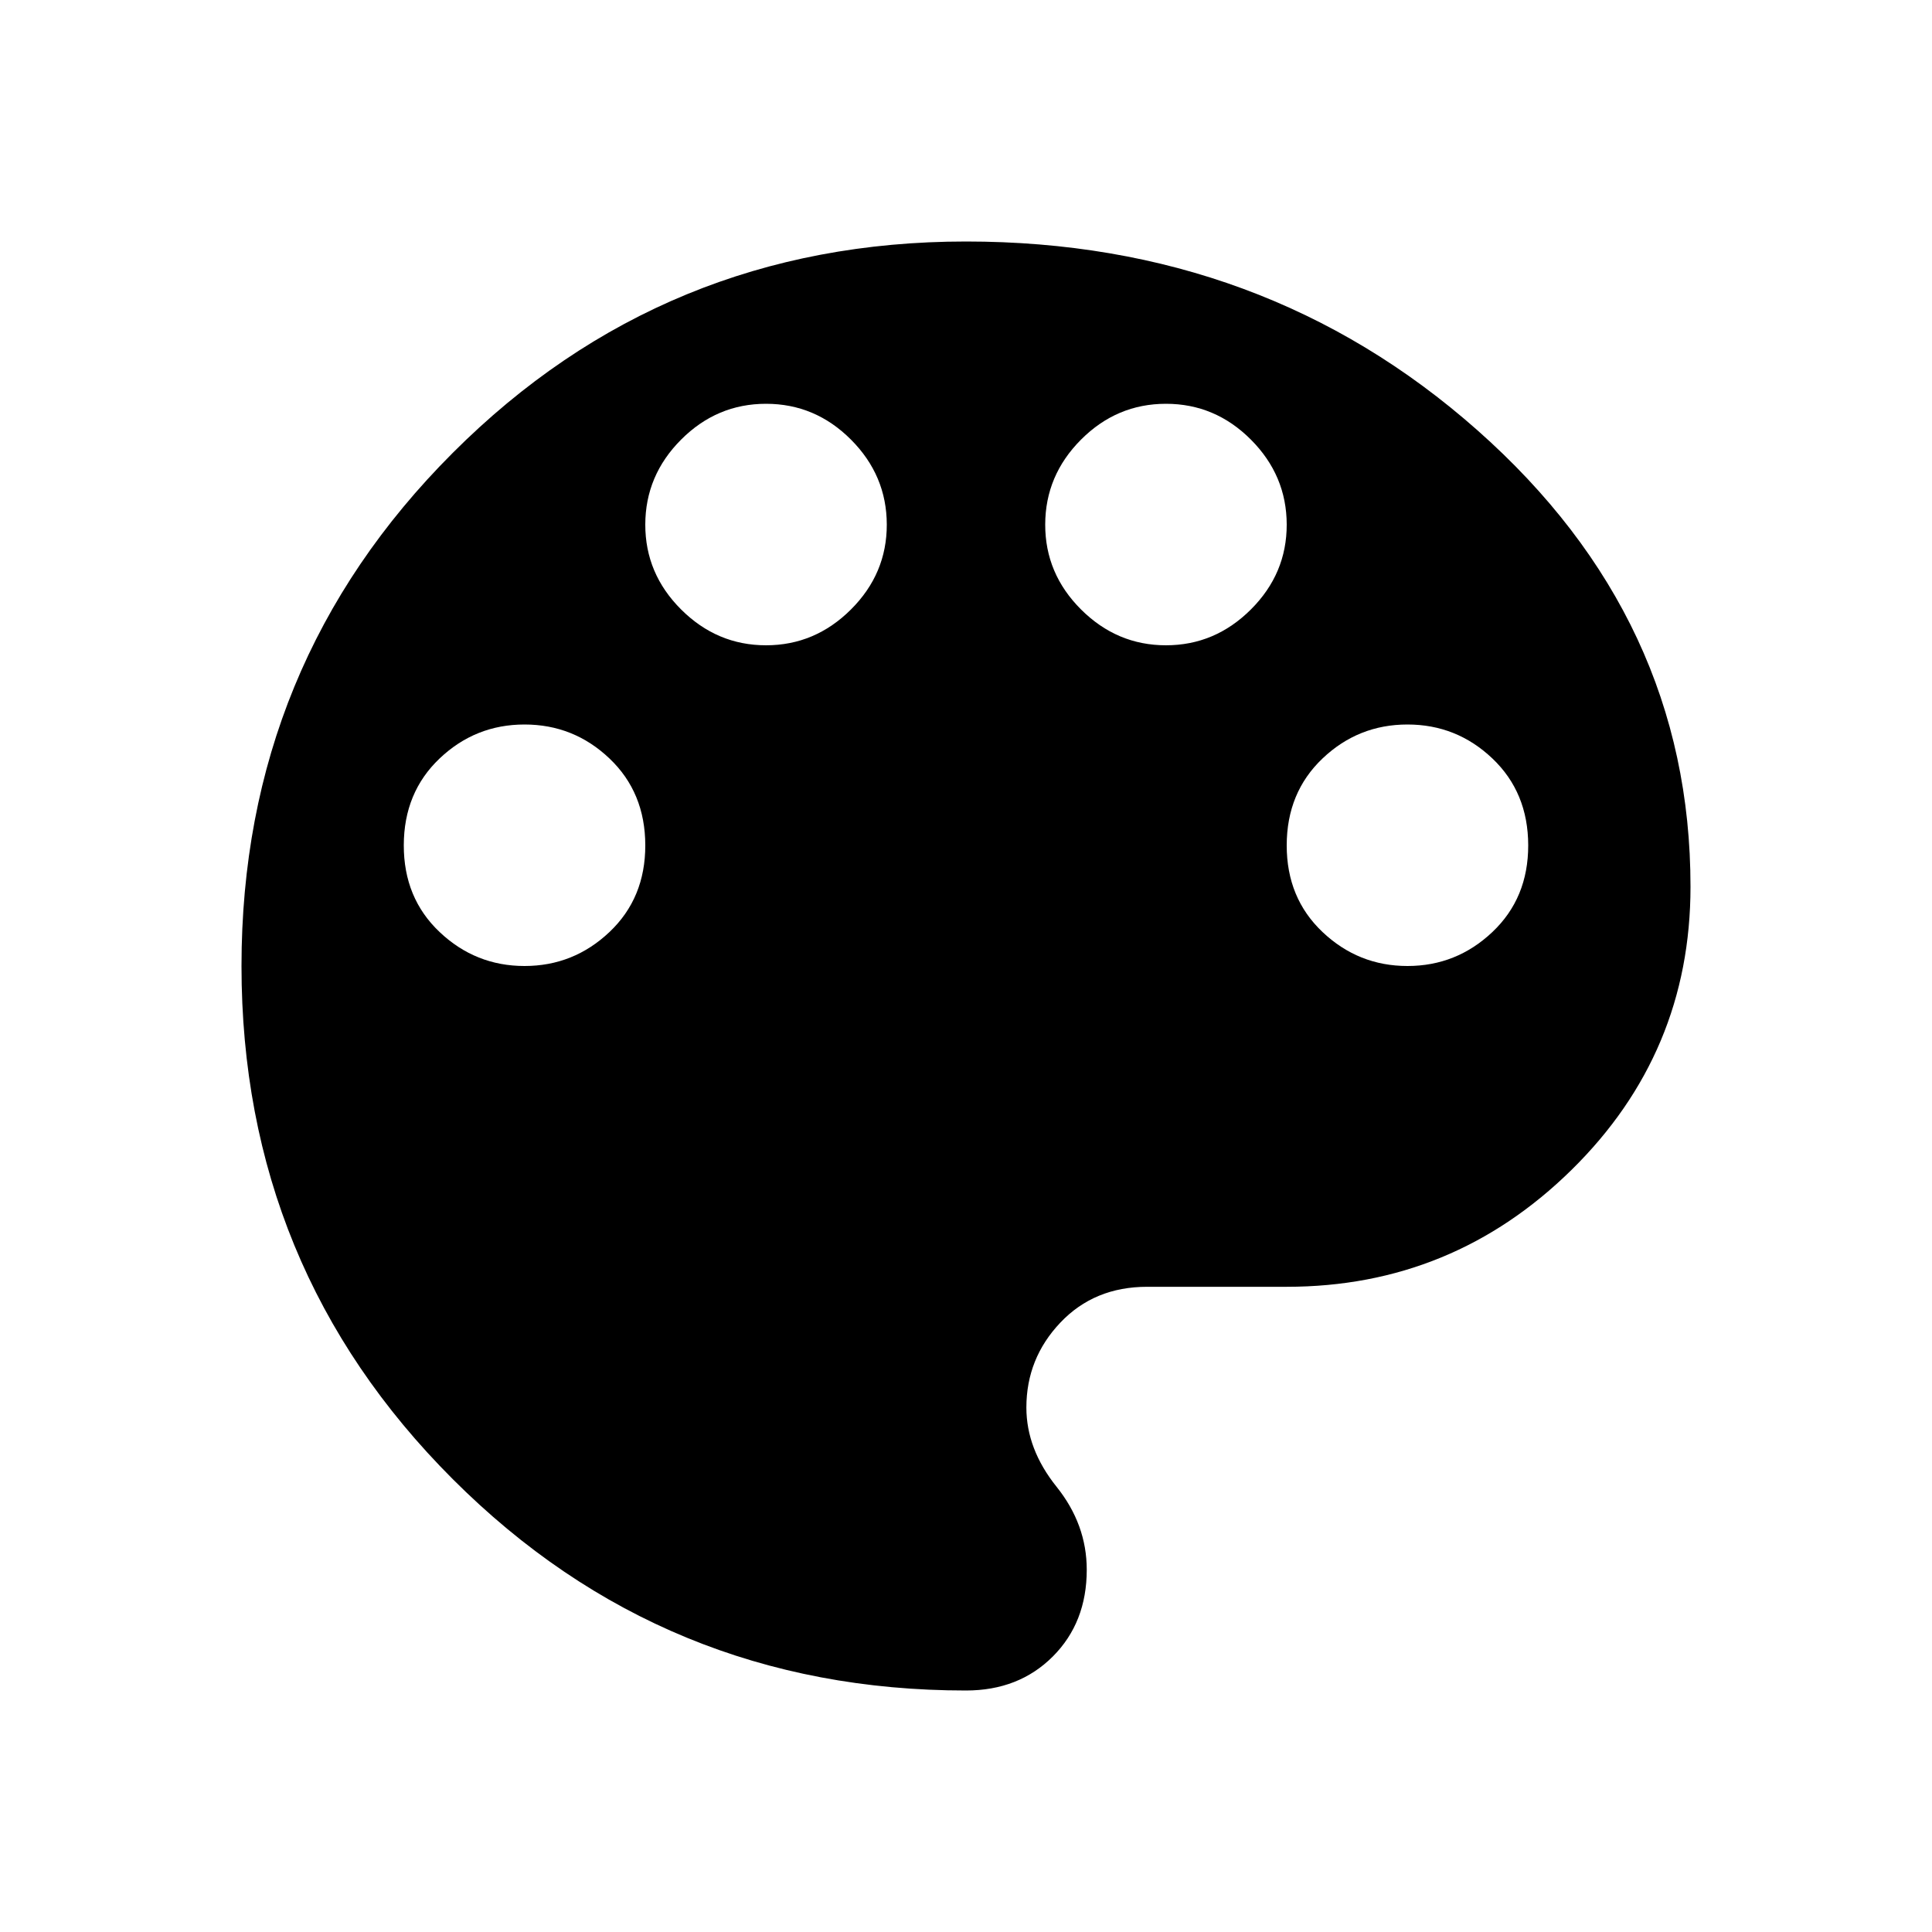
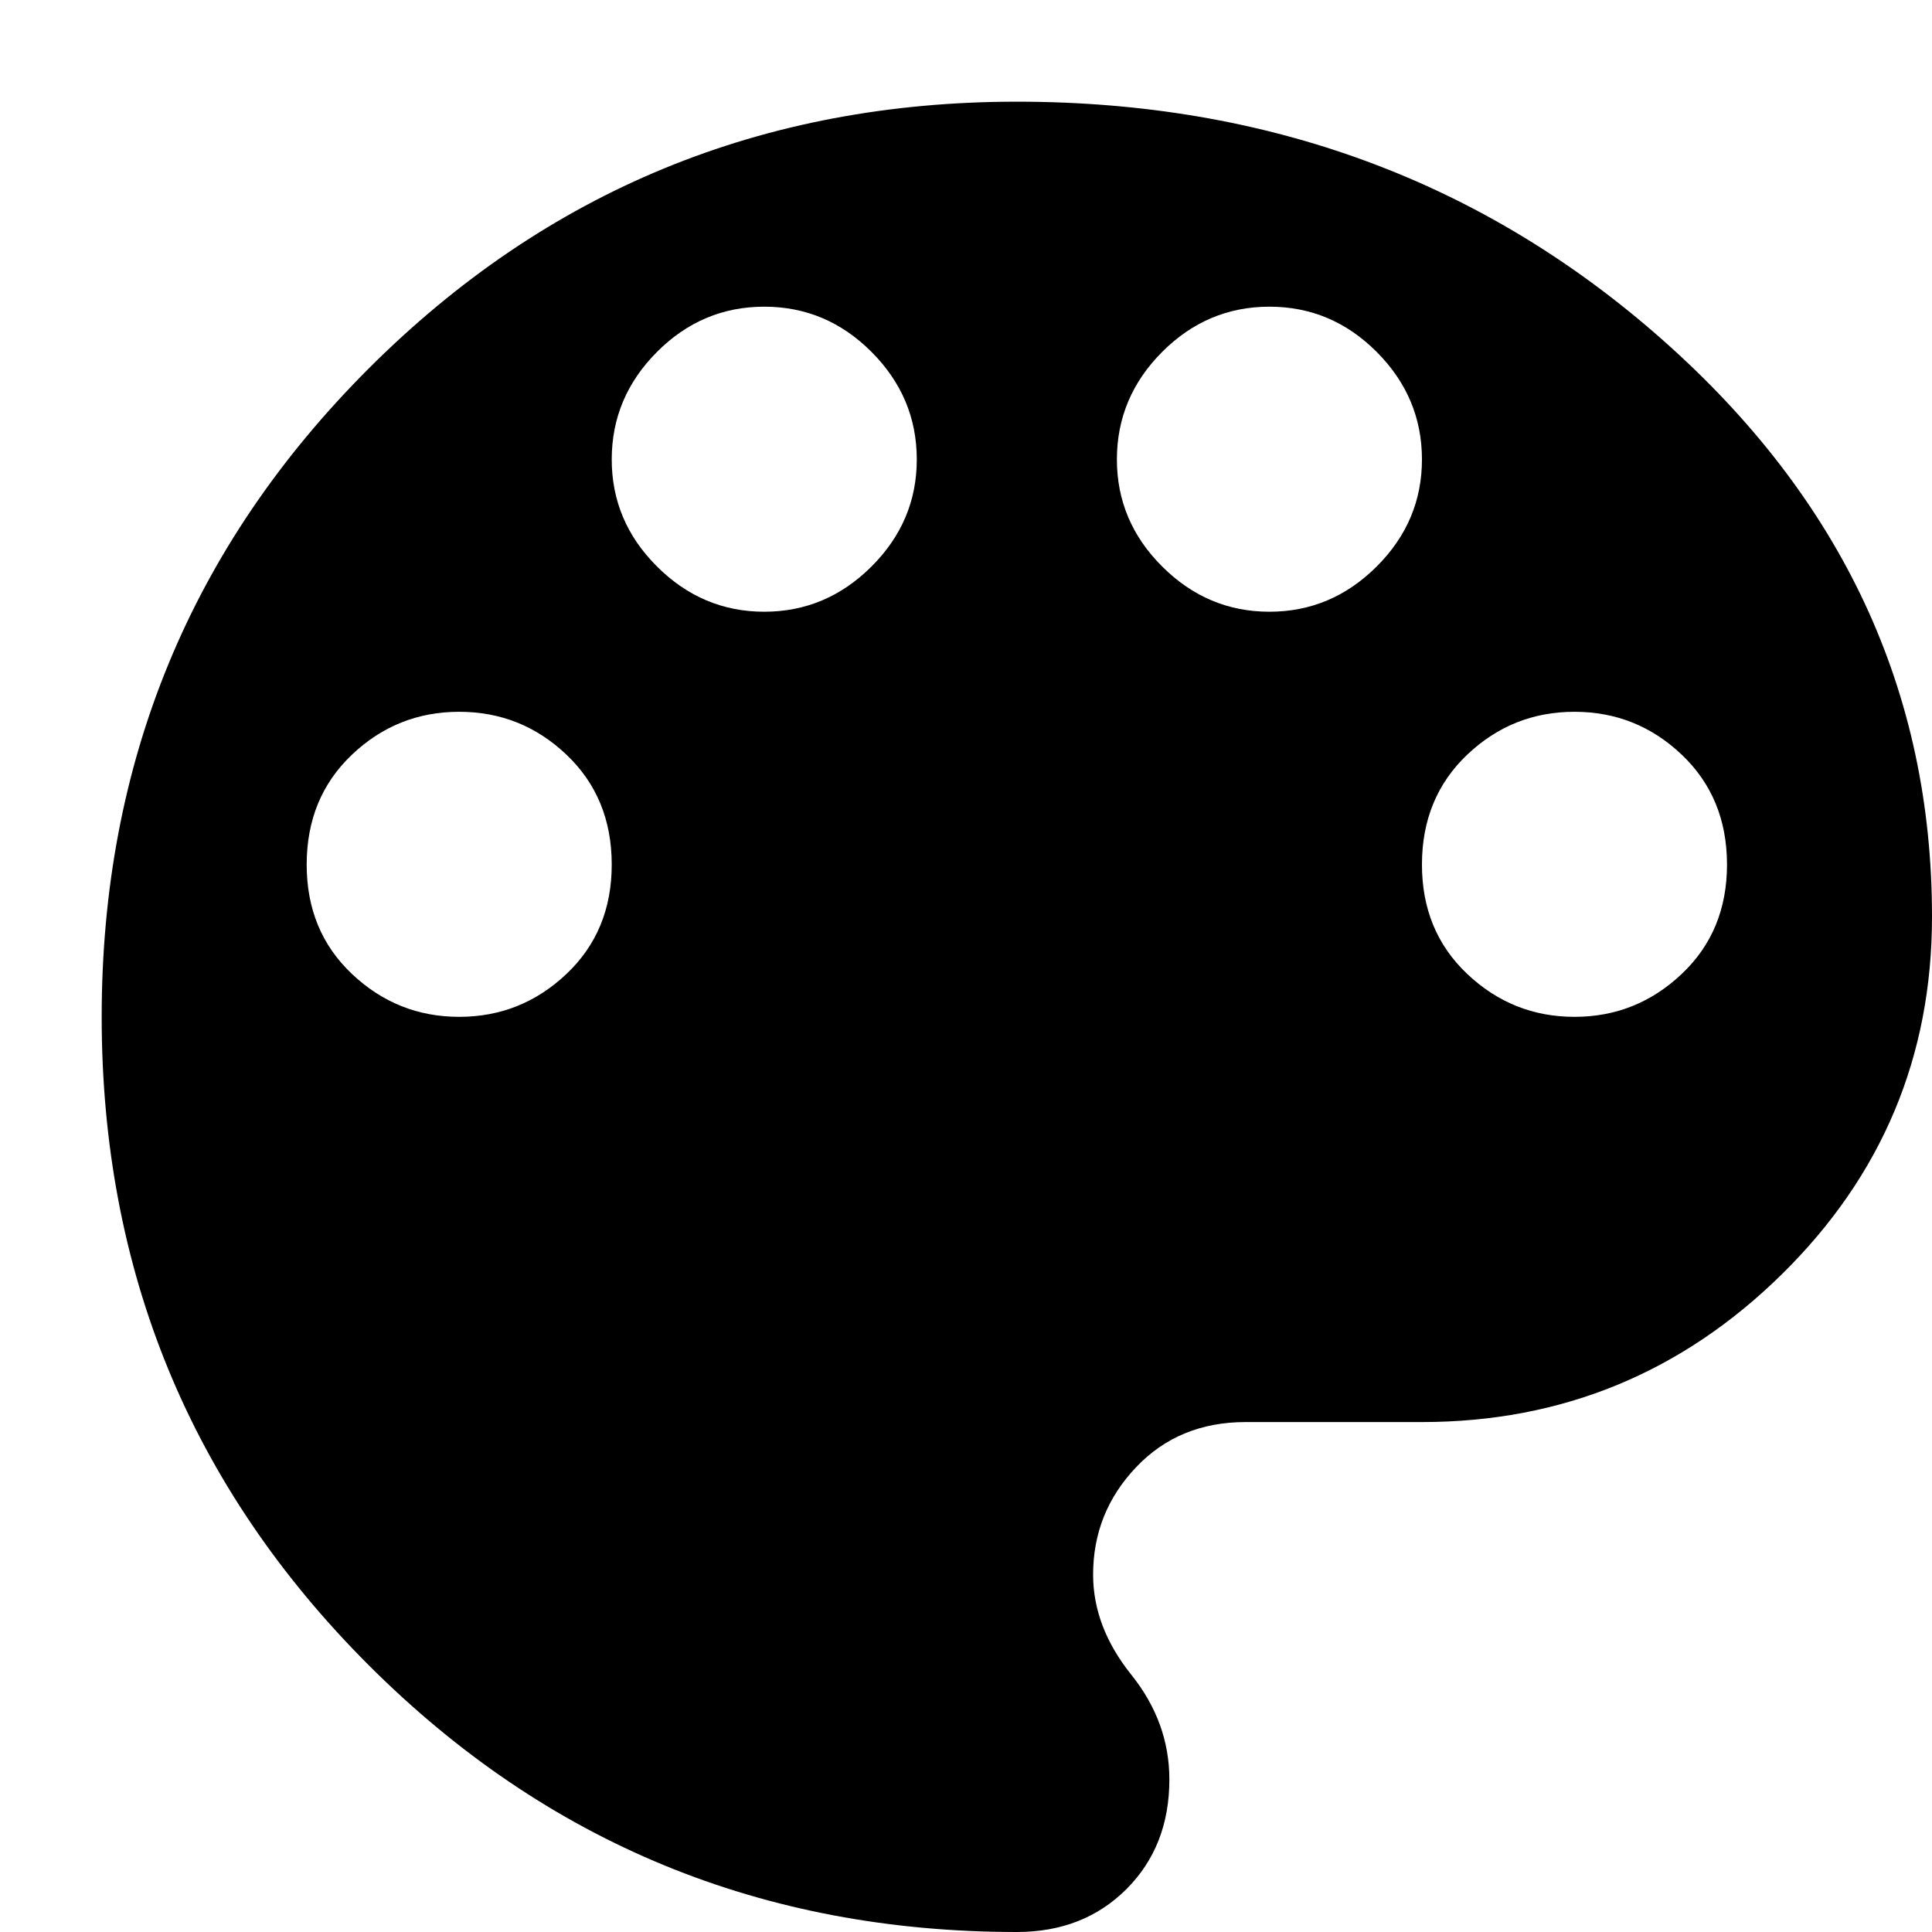
- <svg xmlns="http://www.w3.org/2000/svg" version="1.1" width="100%" height="100%" viewBox="0 0 24 24">
+ <svg xmlns="http://www.w3.org/2000/svg" version="1.1" width="200%" height="200%" viewBox="2 2 19 19">
  <path d="M17.484 12q0.609 0 1.055-0.422t0.445-1.078-0.445-1.078-1.055-0.422-1.055 0.422-0.445 1.078 0.445 1.078 1.055 0.422zM14.484 8.016q0.609 0 1.055-0.445t0.445-1.055-0.445-1.055-1.055-0.445-1.055 0.445-0.445 1.055 0.445 1.055 1.055 0.445zM9.516 8.016q0.609 0 1.055-0.445t0.445-1.055-0.445-1.055-1.055-0.445-1.055 0.445-0.445 1.055 0.445 1.055 1.055 0.445zM6.516 12q0.609 0 1.055-0.422t0.445-1.078-0.445-1.078-1.055-0.422-1.055 0.422-0.445 1.078 0.445 1.078 1.055 0.422zM12 3q3.703 0 6.352 2.344t2.648 5.672q0 2.063-1.477 3.516t-3.539 1.453h-1.734q-0.656 0-1.078 0.445t-0.422 1.055q0 0.516 0.375 0.984t0.375 1.031q0 0.656-0.422 1.078t-1.078 0.422q-3.75 0-6.375-2.625t-2.625-6.375 2.625-6.375 6.375-2.625z" />
</svg>
